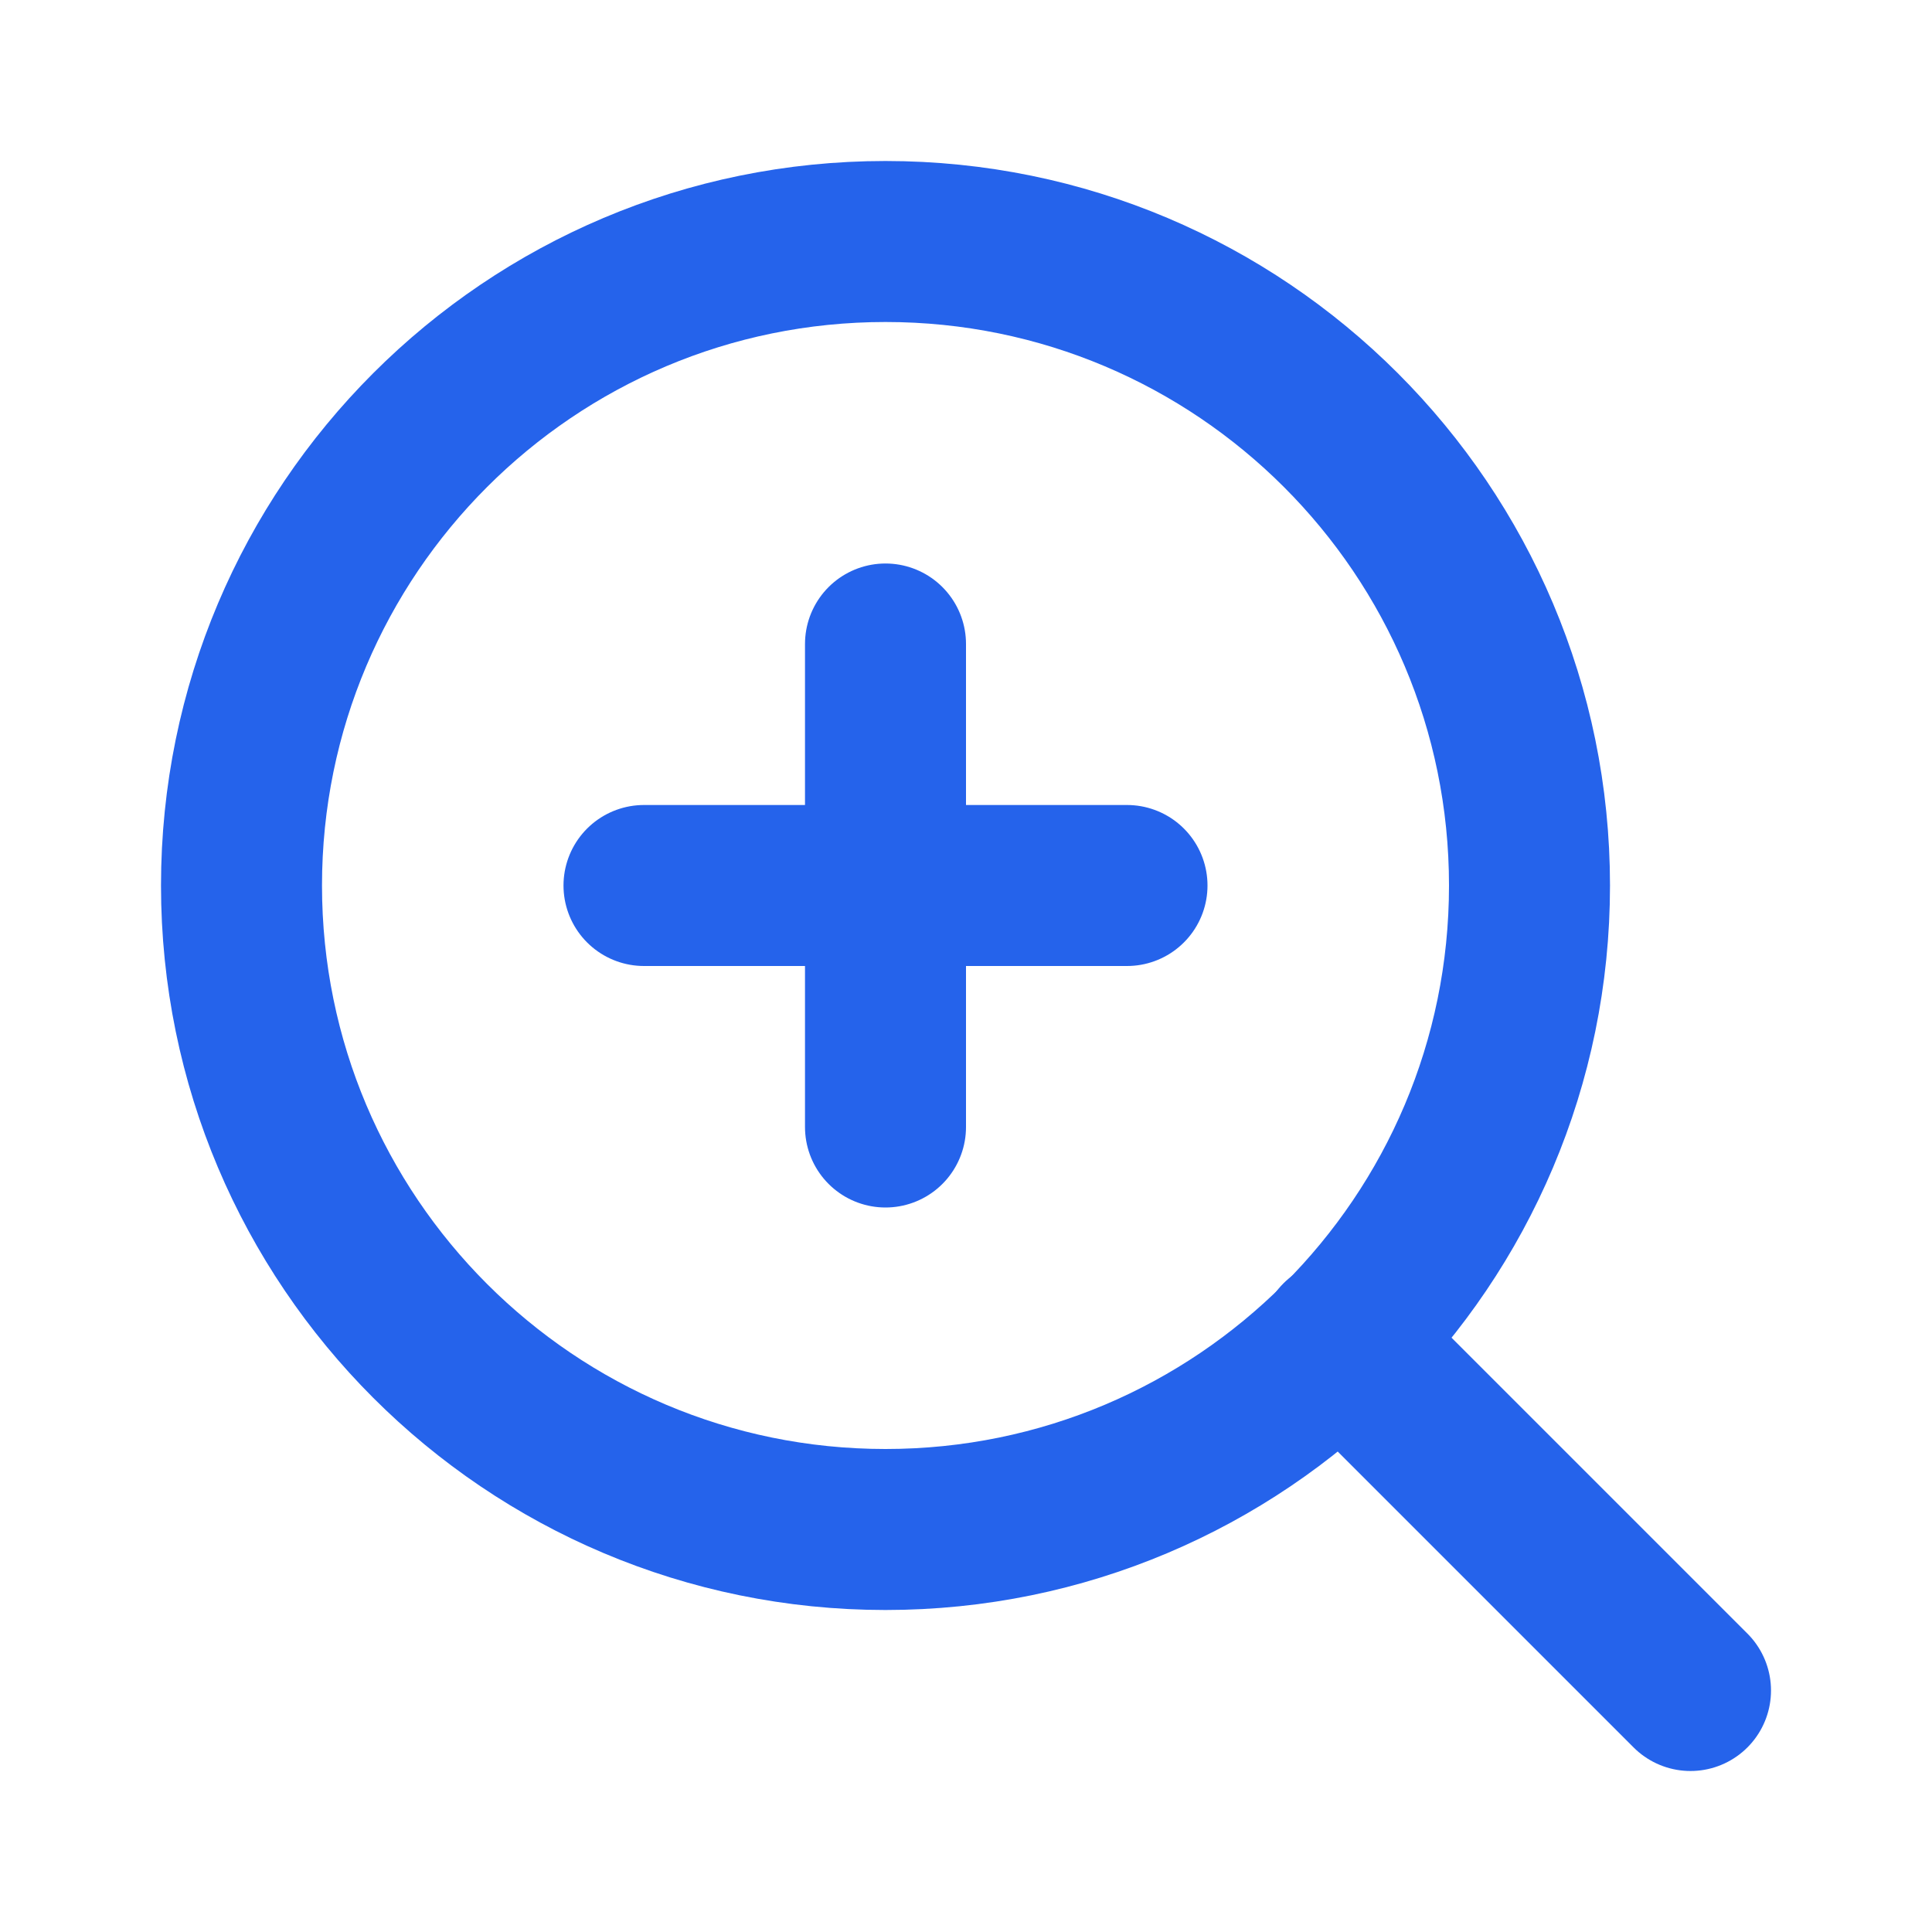
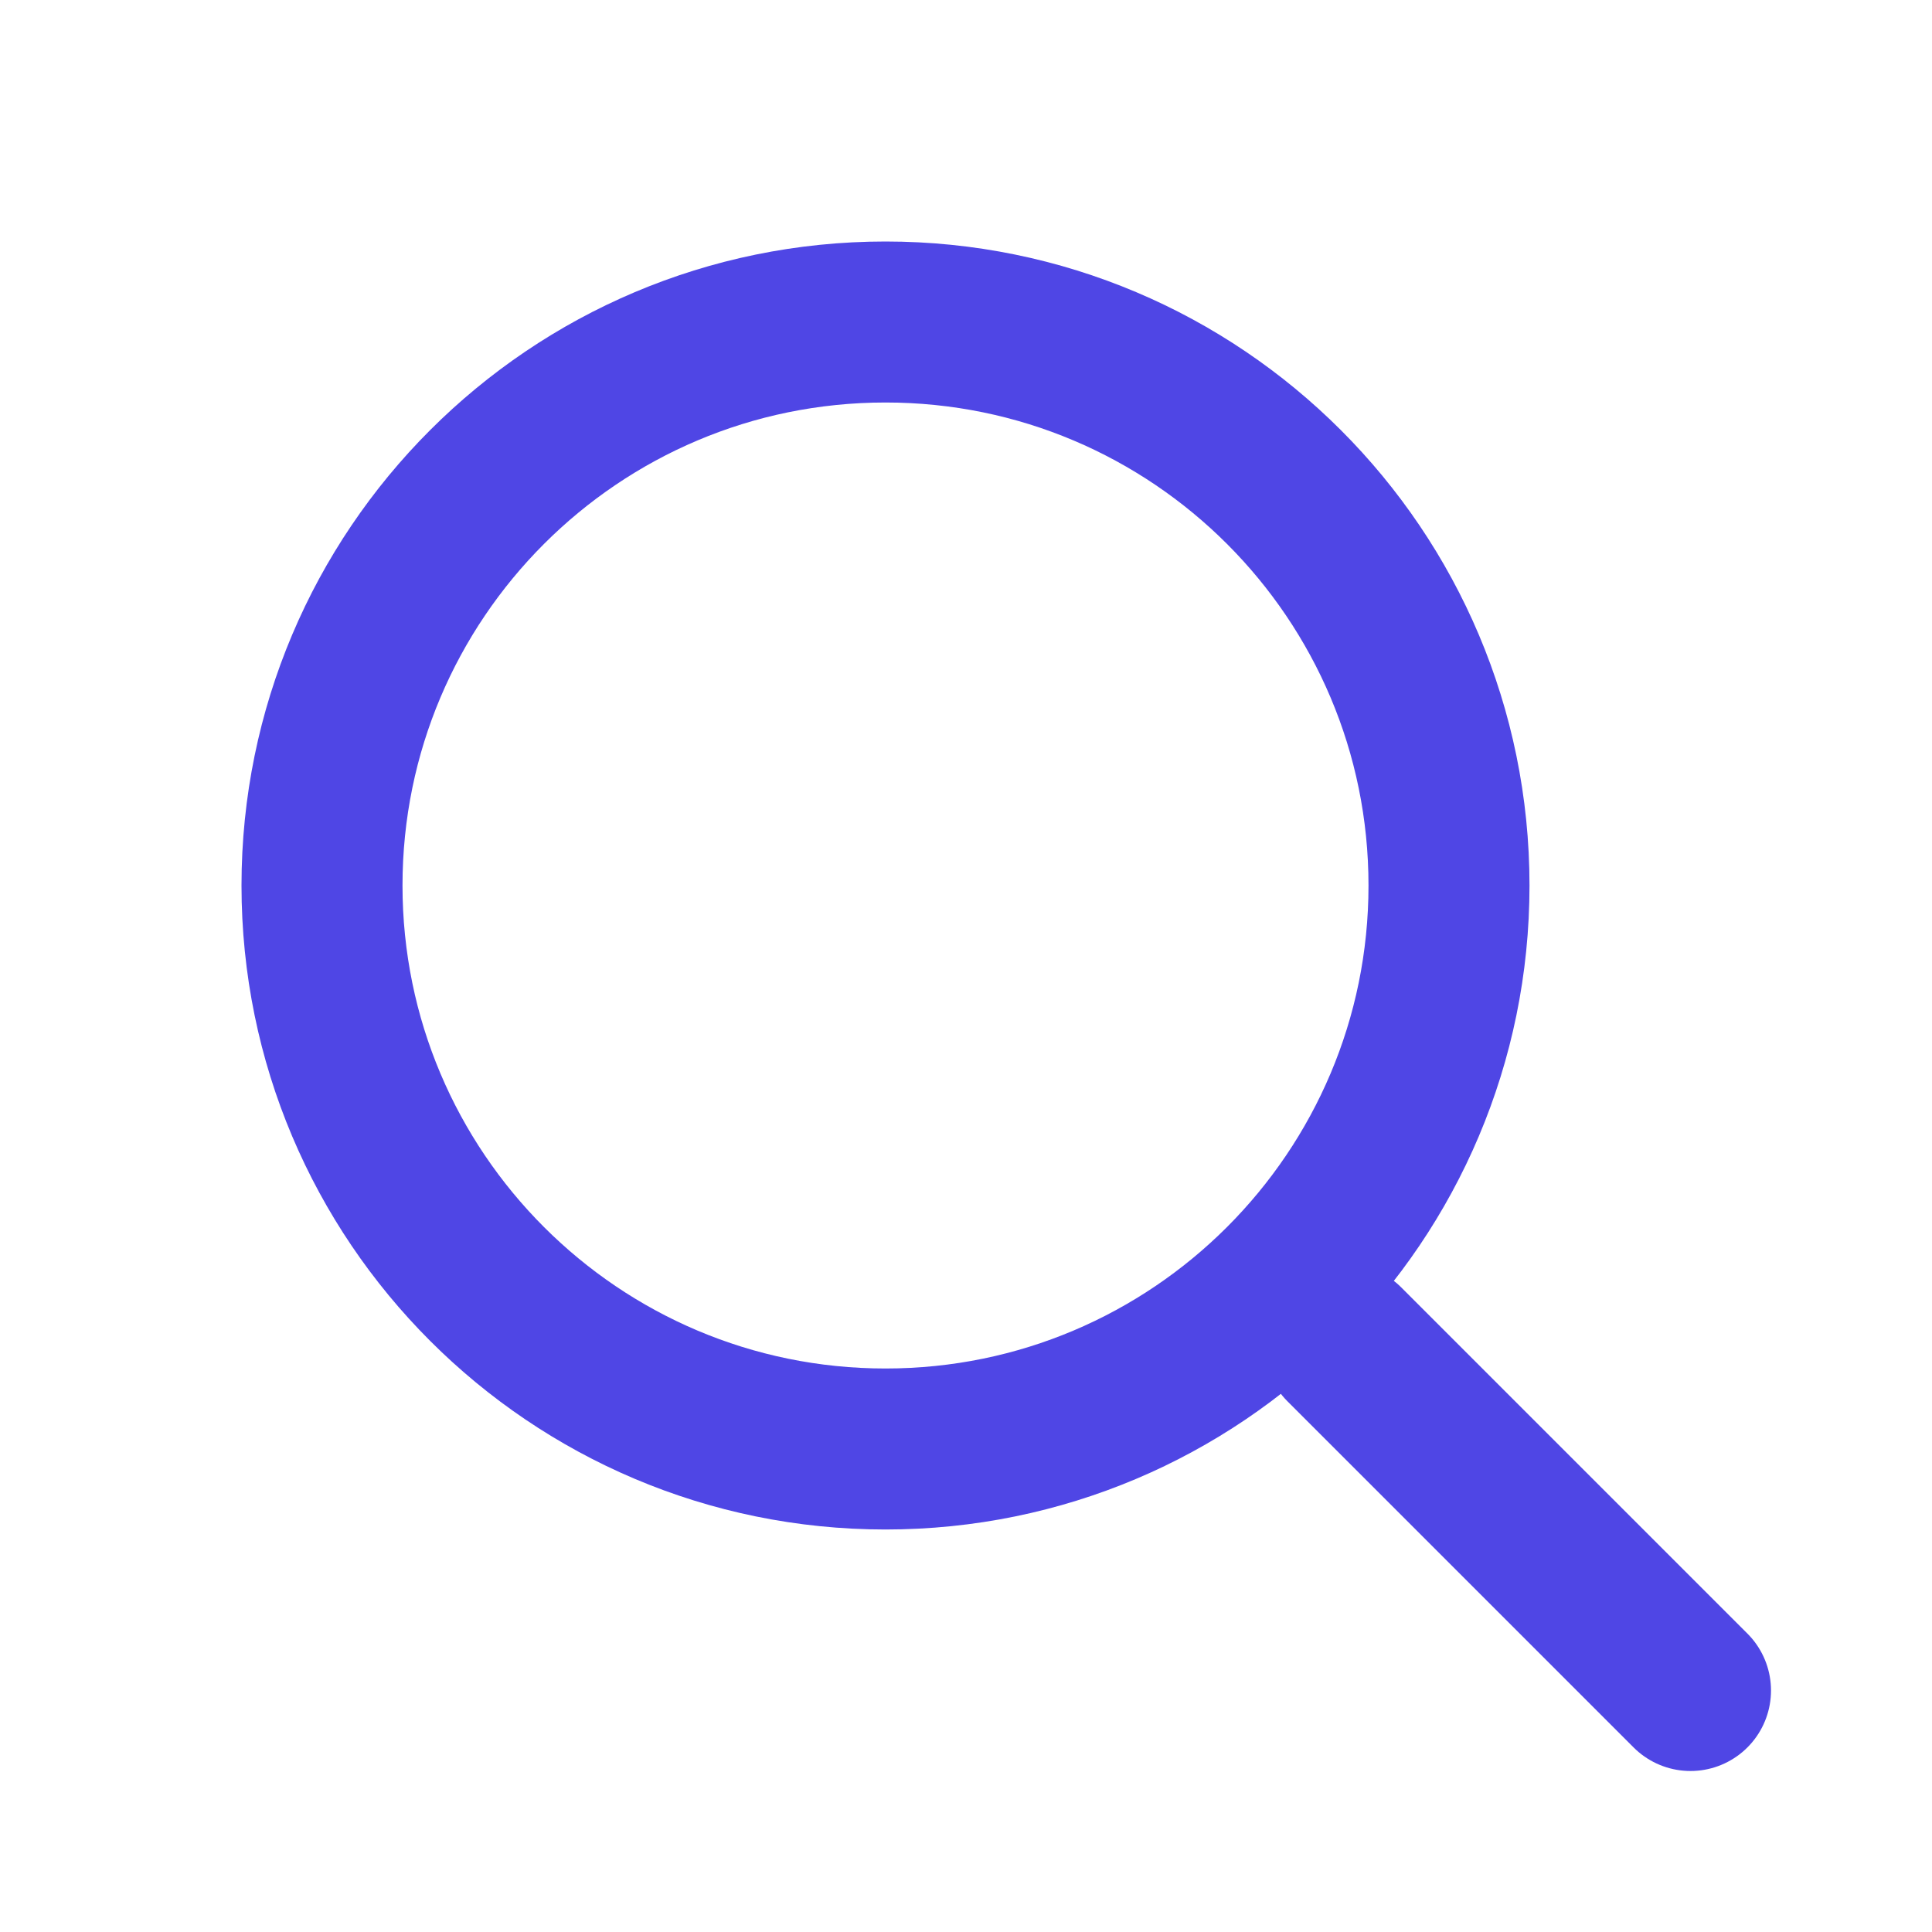
- <svg xmlns="http://www.w3.org/2000/svg" viewBox="0 0 24 24" width="48" height="48" fill="none" stroke="#2563eb" stroke-width="2" stroke-linecap="round" stroke-linejoin="round">
-   <circle cx="11" cy="11" r="8" />
-   <line x1="21" y1="21" x2="16.65" y2="16.65" />
-   <path d="M11 8v6" />
-   <path d="M8 11h6" />
+ <svg xmlns="http://www.w3.org/2000/svg" viewBox="0 0 24 24" fill="none" stroke="#4f46e5" stroke-width="2" stroke-linecap="round">
+   <circle cx="11" cy="11" r="7" />
+   <path d="m21 21-4.3-4.3" />
</svg>
